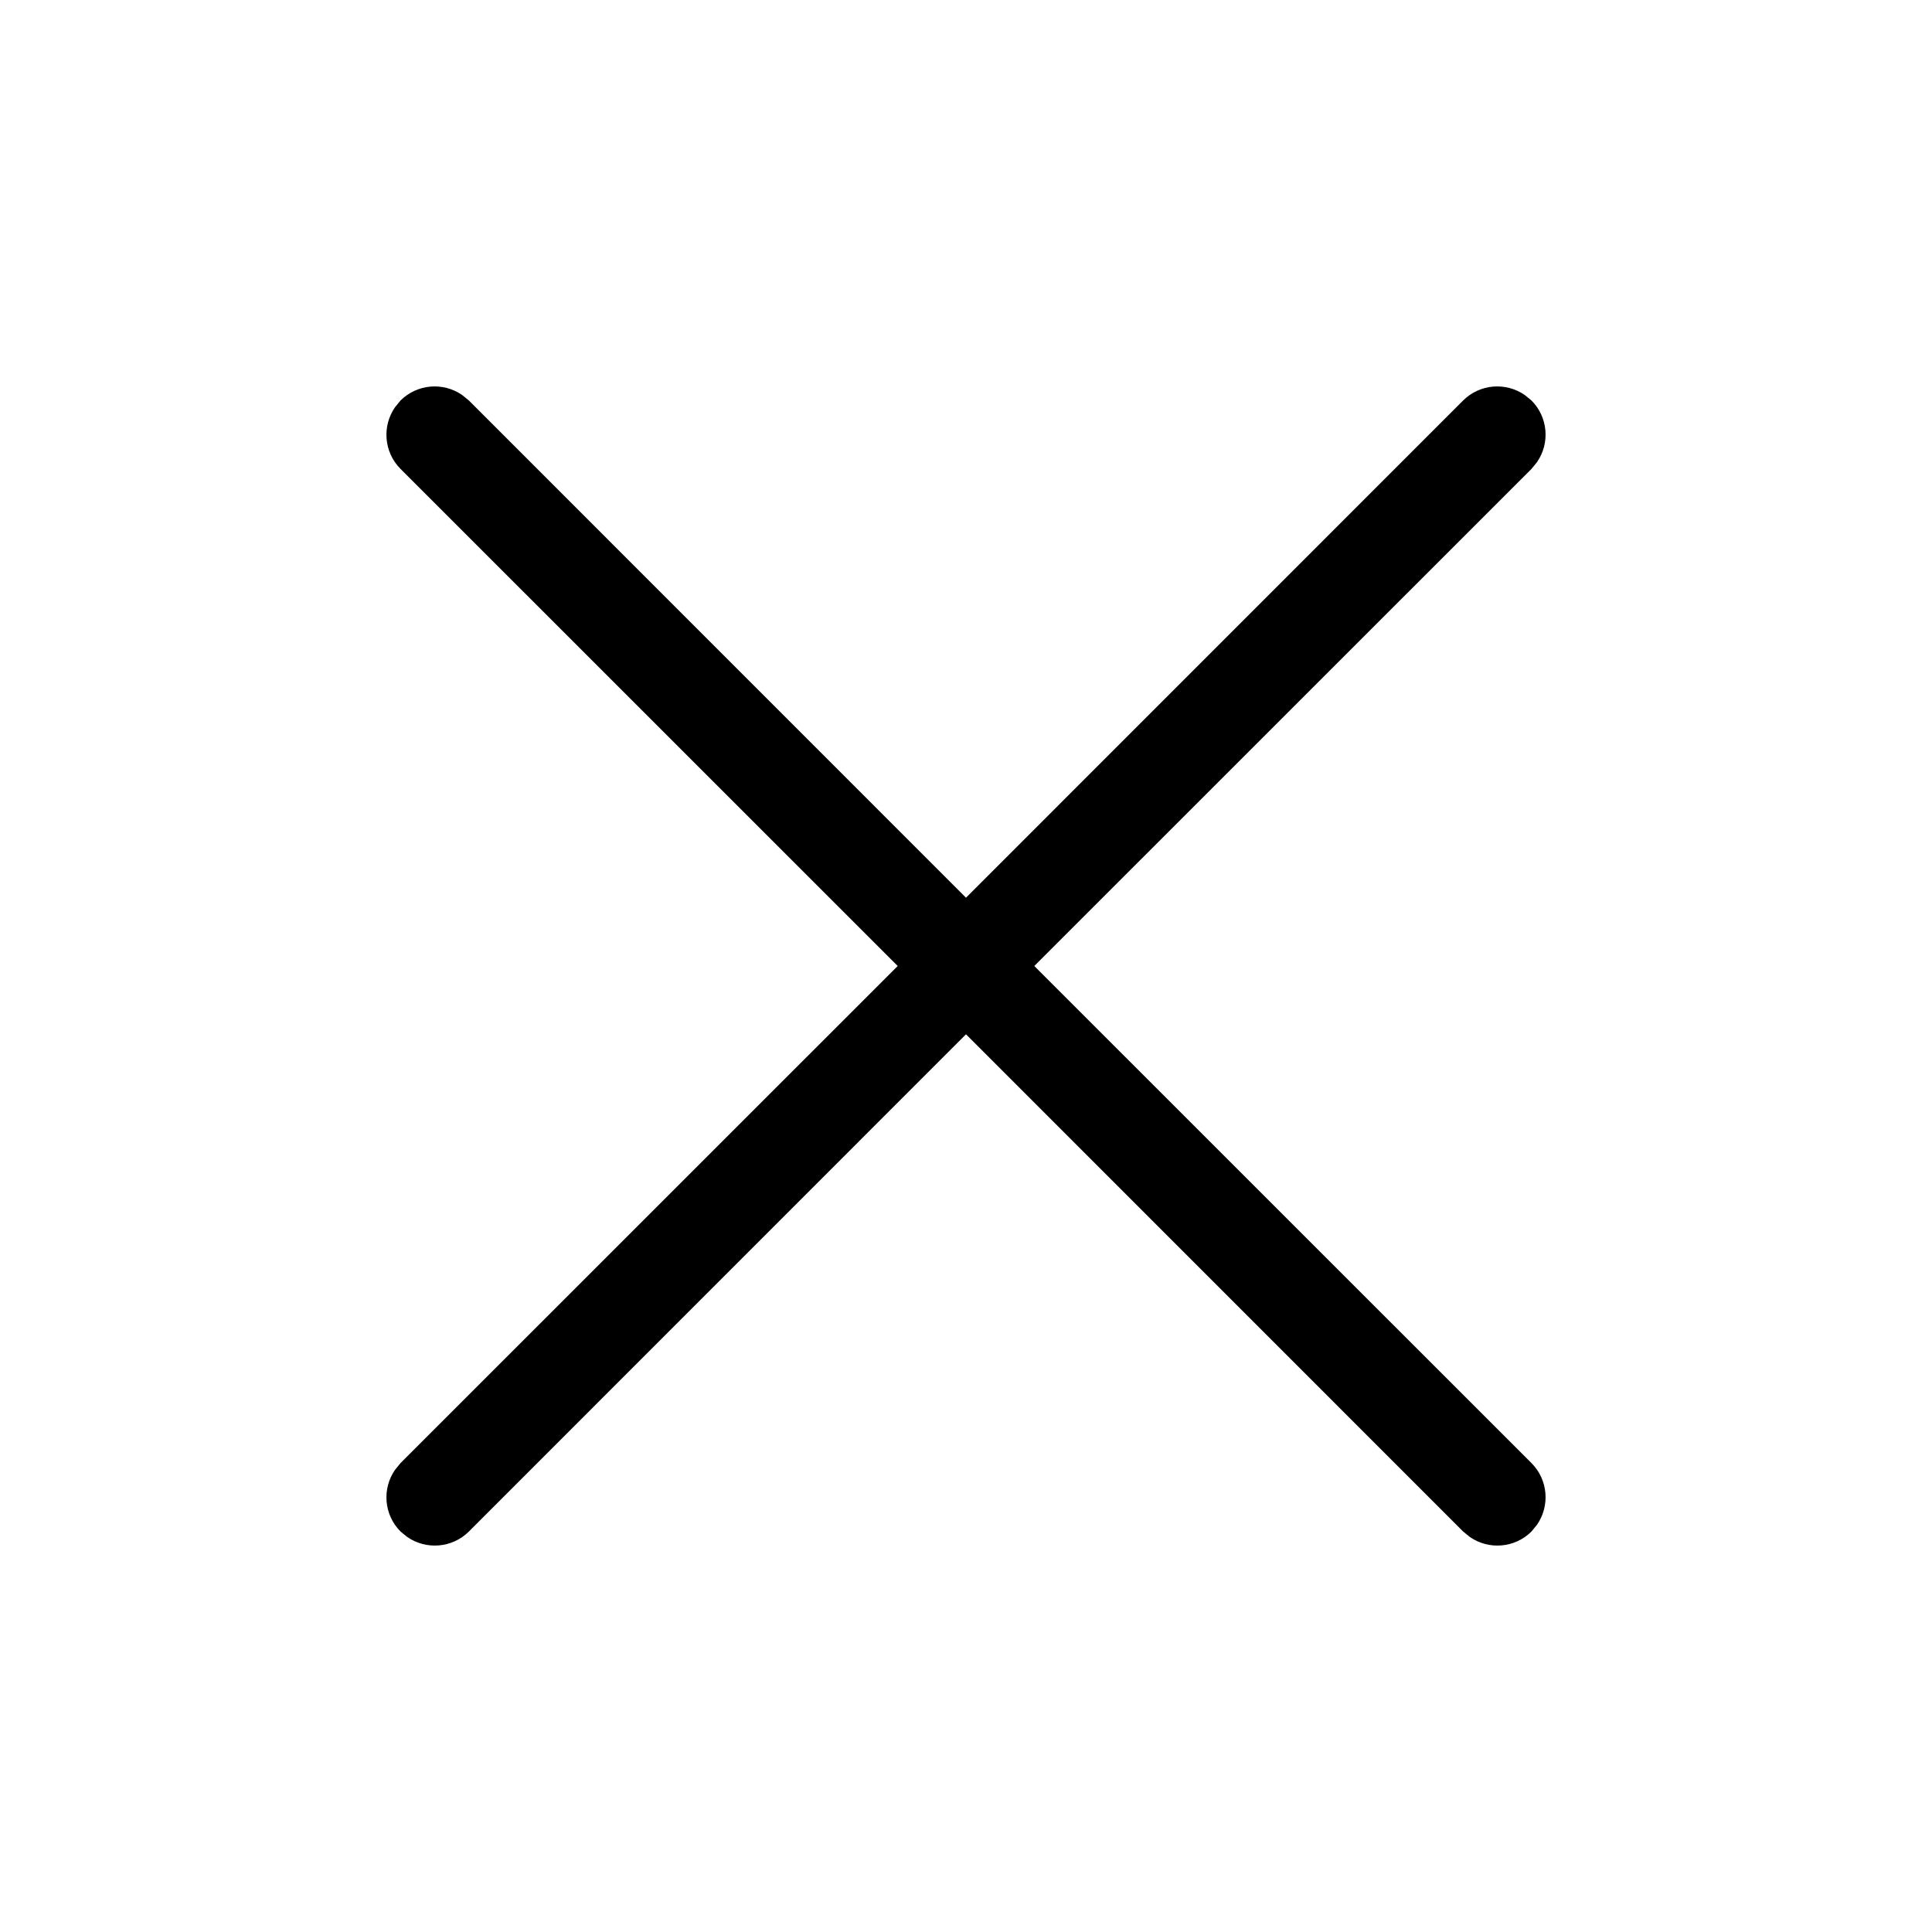
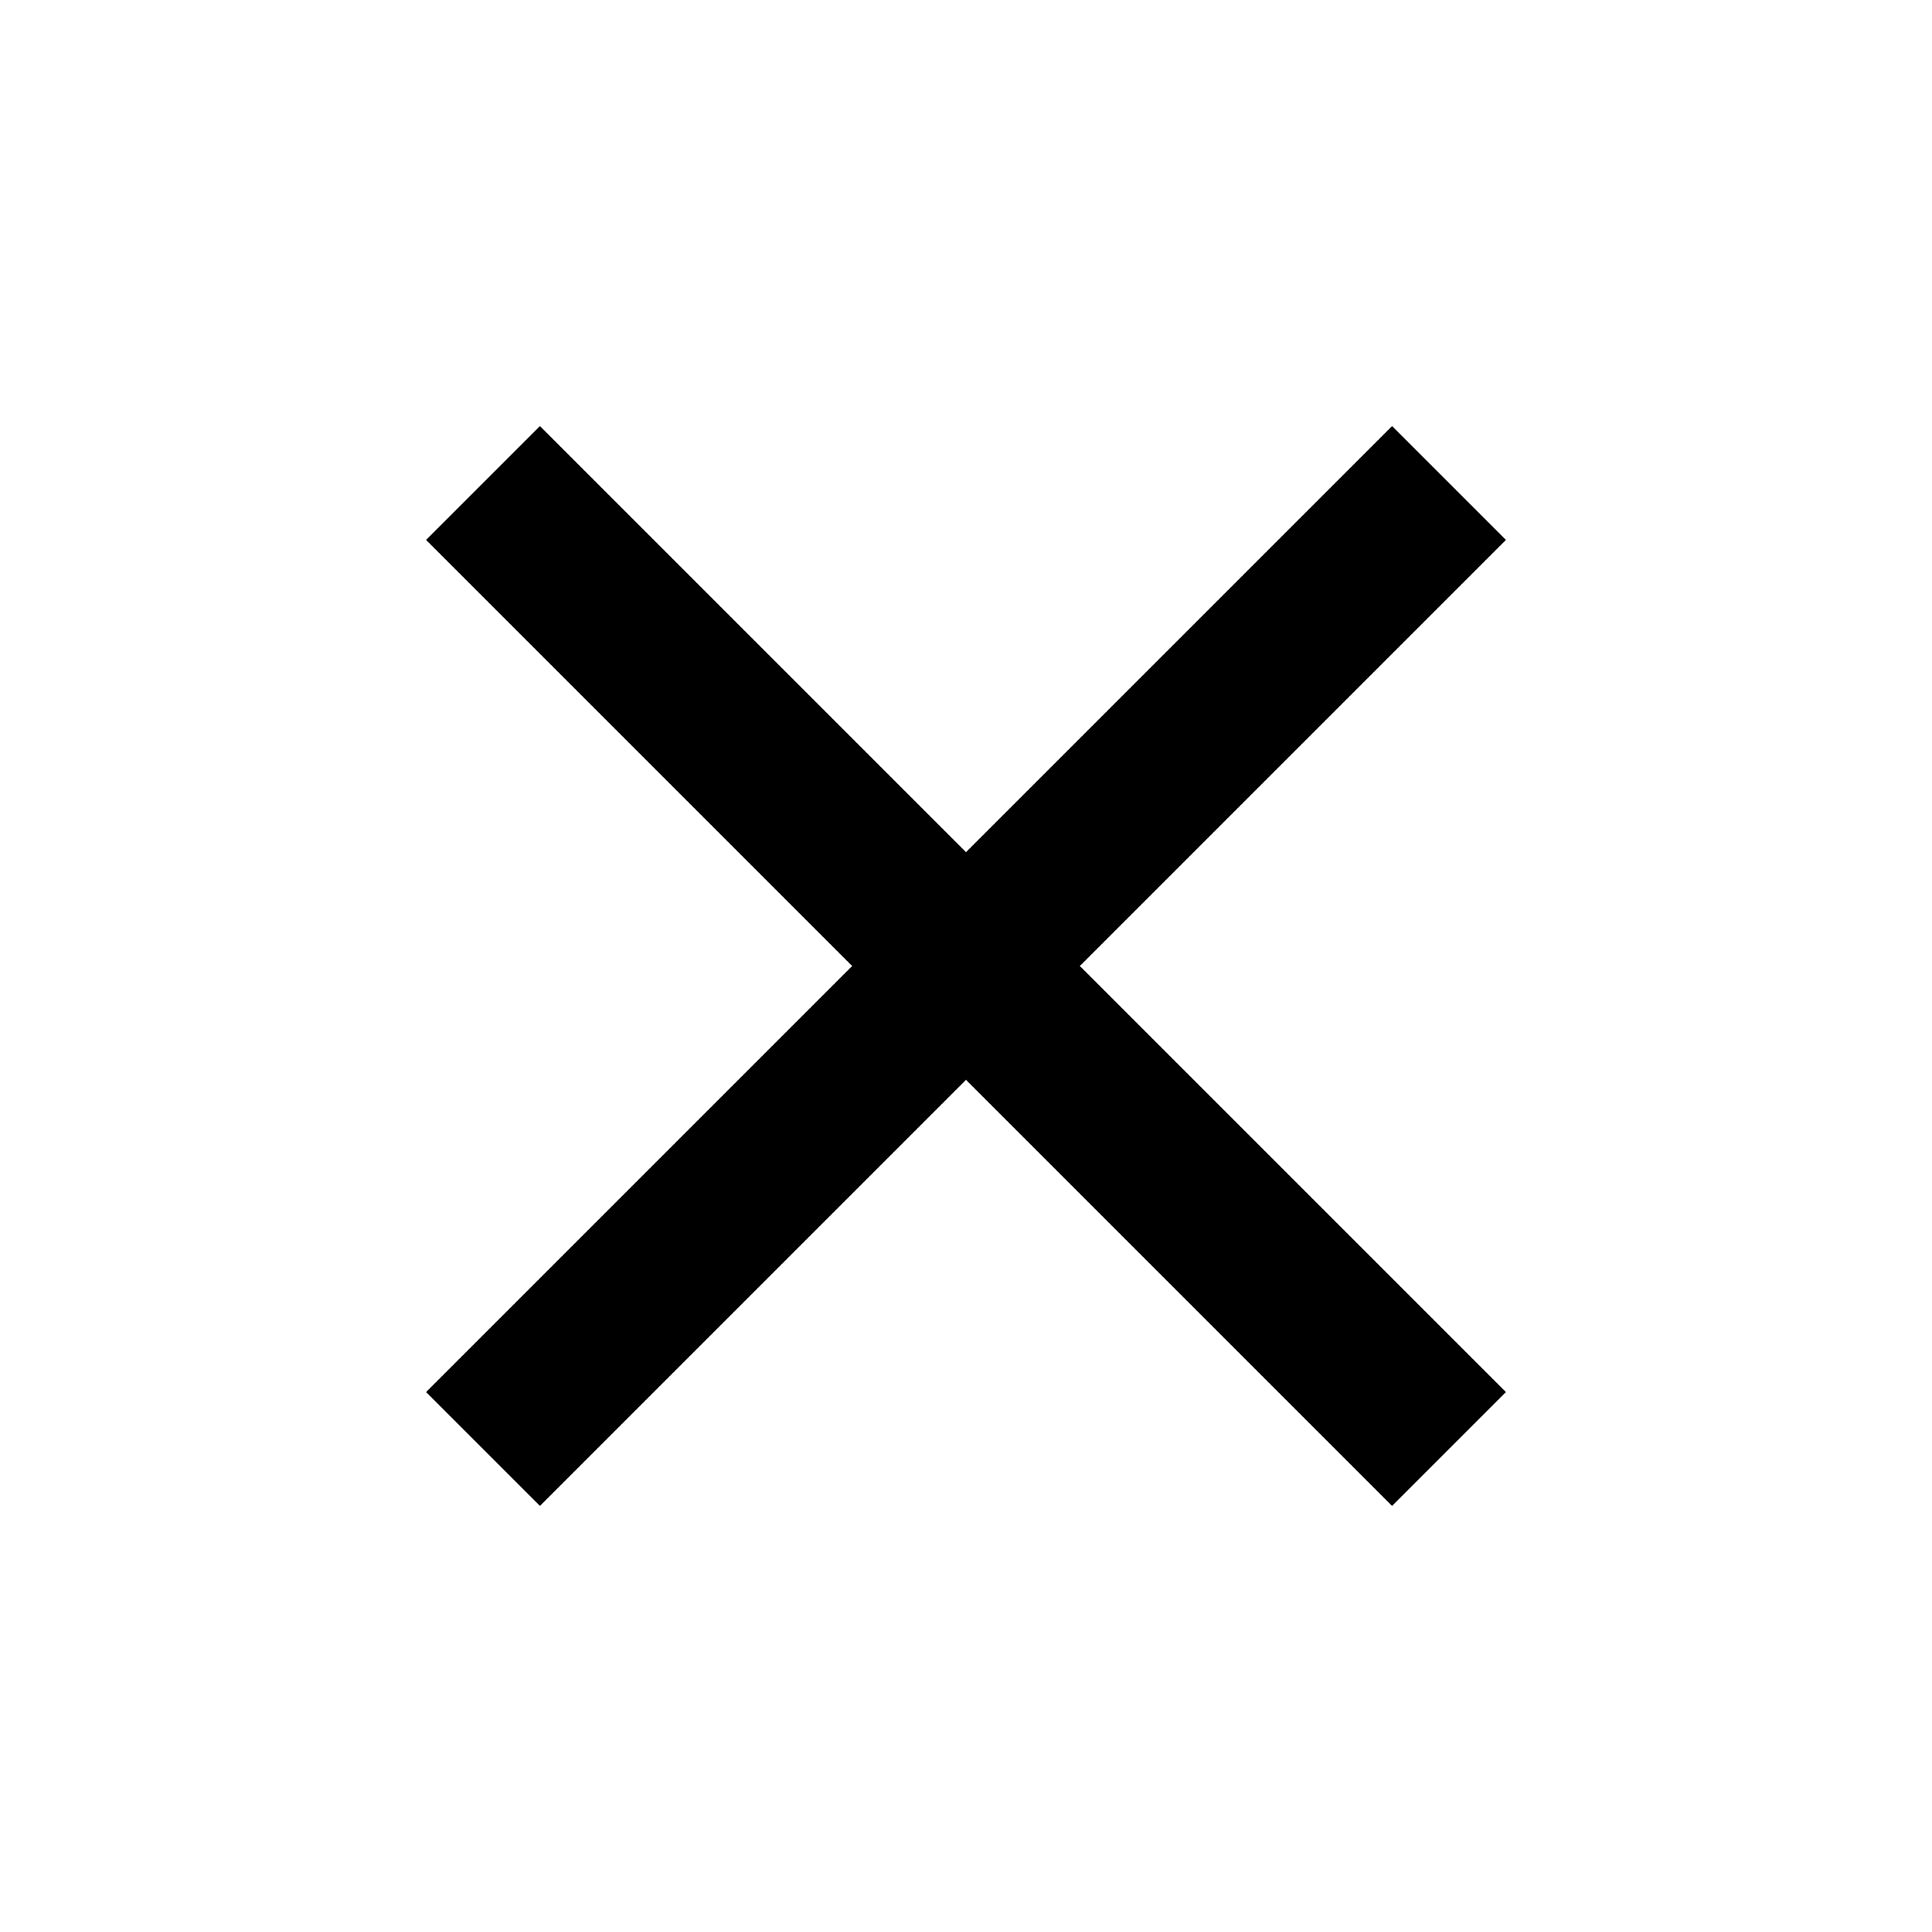
- <svg xmlns="http://www.w3.org/2000/svg" width="24" height="24" viewBox="0 0 20 20" fill="none">
-   <path d="M4.089 4.216L4.146 4.146C4.32 3.973 4.589 3.954 4.784 4.089L4.854 4.146L10 9.293L15.146 4.146C15.32 3.973 15.589 3.954 15.784 4.089L15.854 4.146C16.027 4.32 16.046 4.589 15.911 4.784L15.854 4.854L10.707 10L15.854 15.146C16.027 15.32 16.046 15.589 15.911 15.784L15.854 15.854C15.68 16.027 15.411 16.046 15.216 15.911L15.146 15.854L10 10.707L4.854 15.854C4.68 16.027 4.411 16.046 4.216 15.911L4.146 15.854C3.973 15.68 3.954 15.411 4.089 15.216L4.146 15.146L9.293 10L4.146 4.854C3.973 4.68 3.954 4.411 4.089 4.216L4.146 4.146L4.089 4.216Z" fill="currentColor" />
+ <svg xmlns="http://www.w3.org/2000/svg" width="24" height="24" viewBox="0 0 24 24">
+   <path fill="none" stroke="currentColor" stroke-width="2" stroke-linejoin="miter" d="M6 6l12 12M18 6 6 18" />
</svg>
